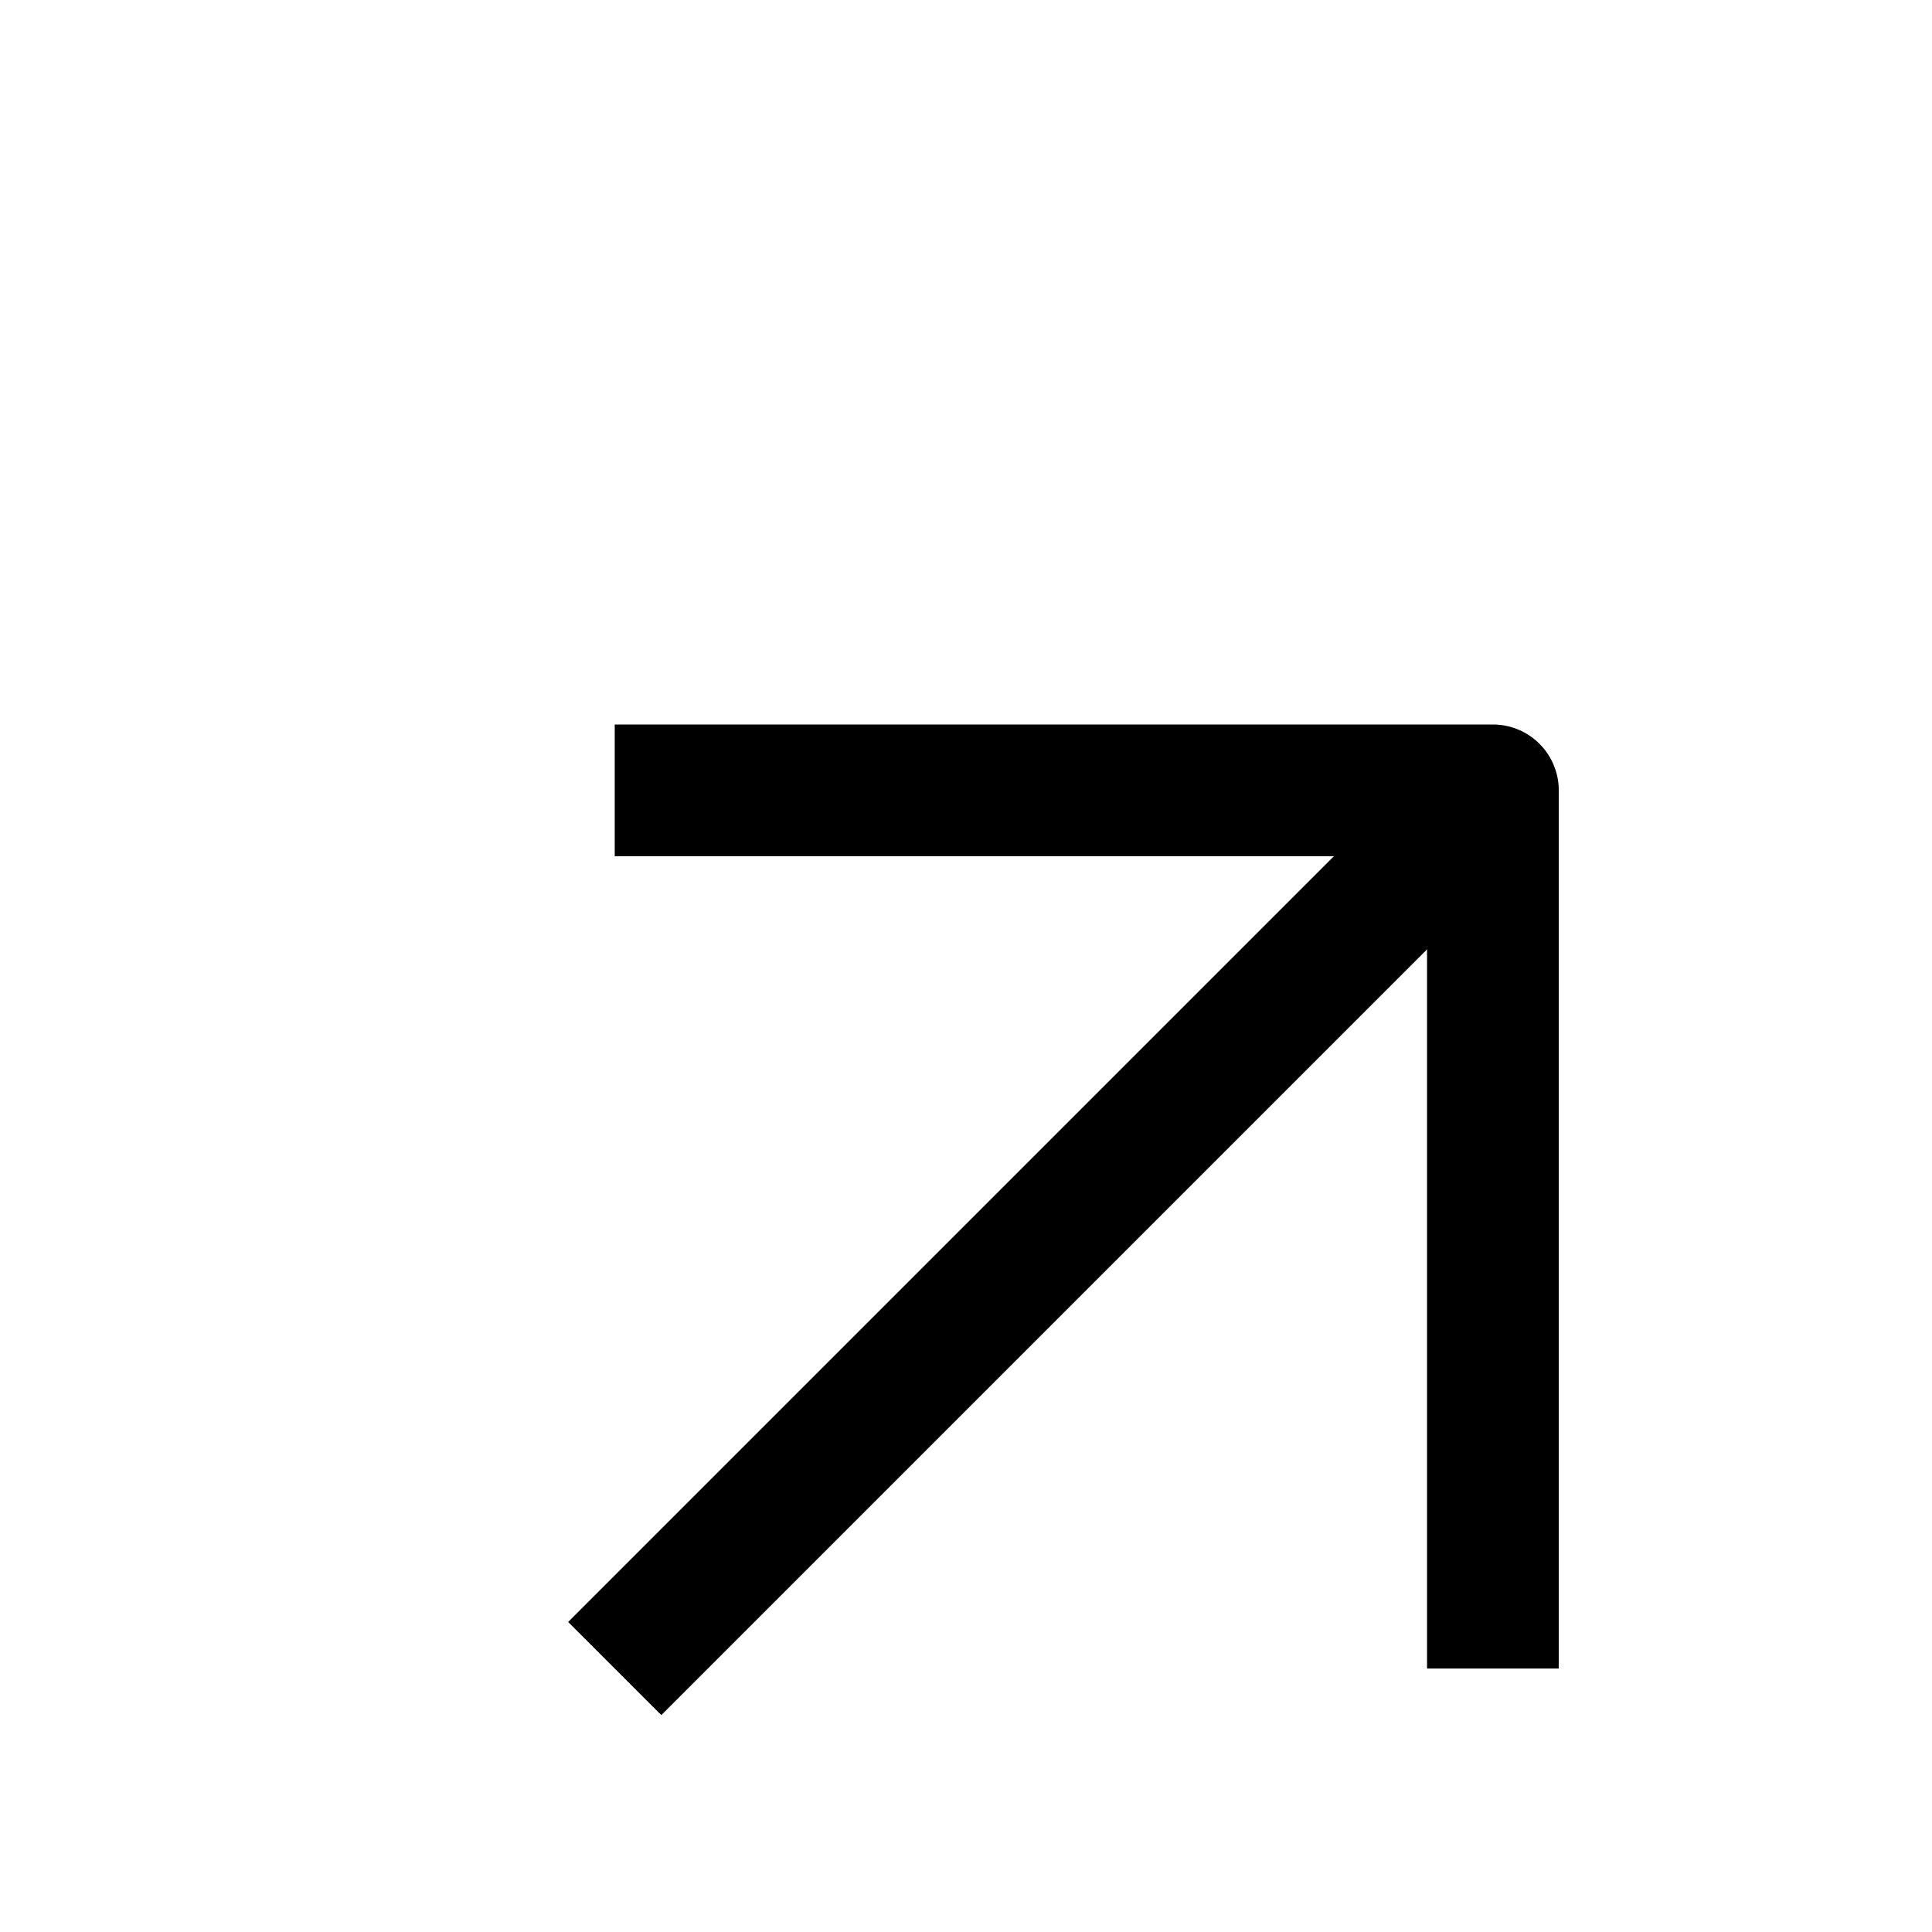
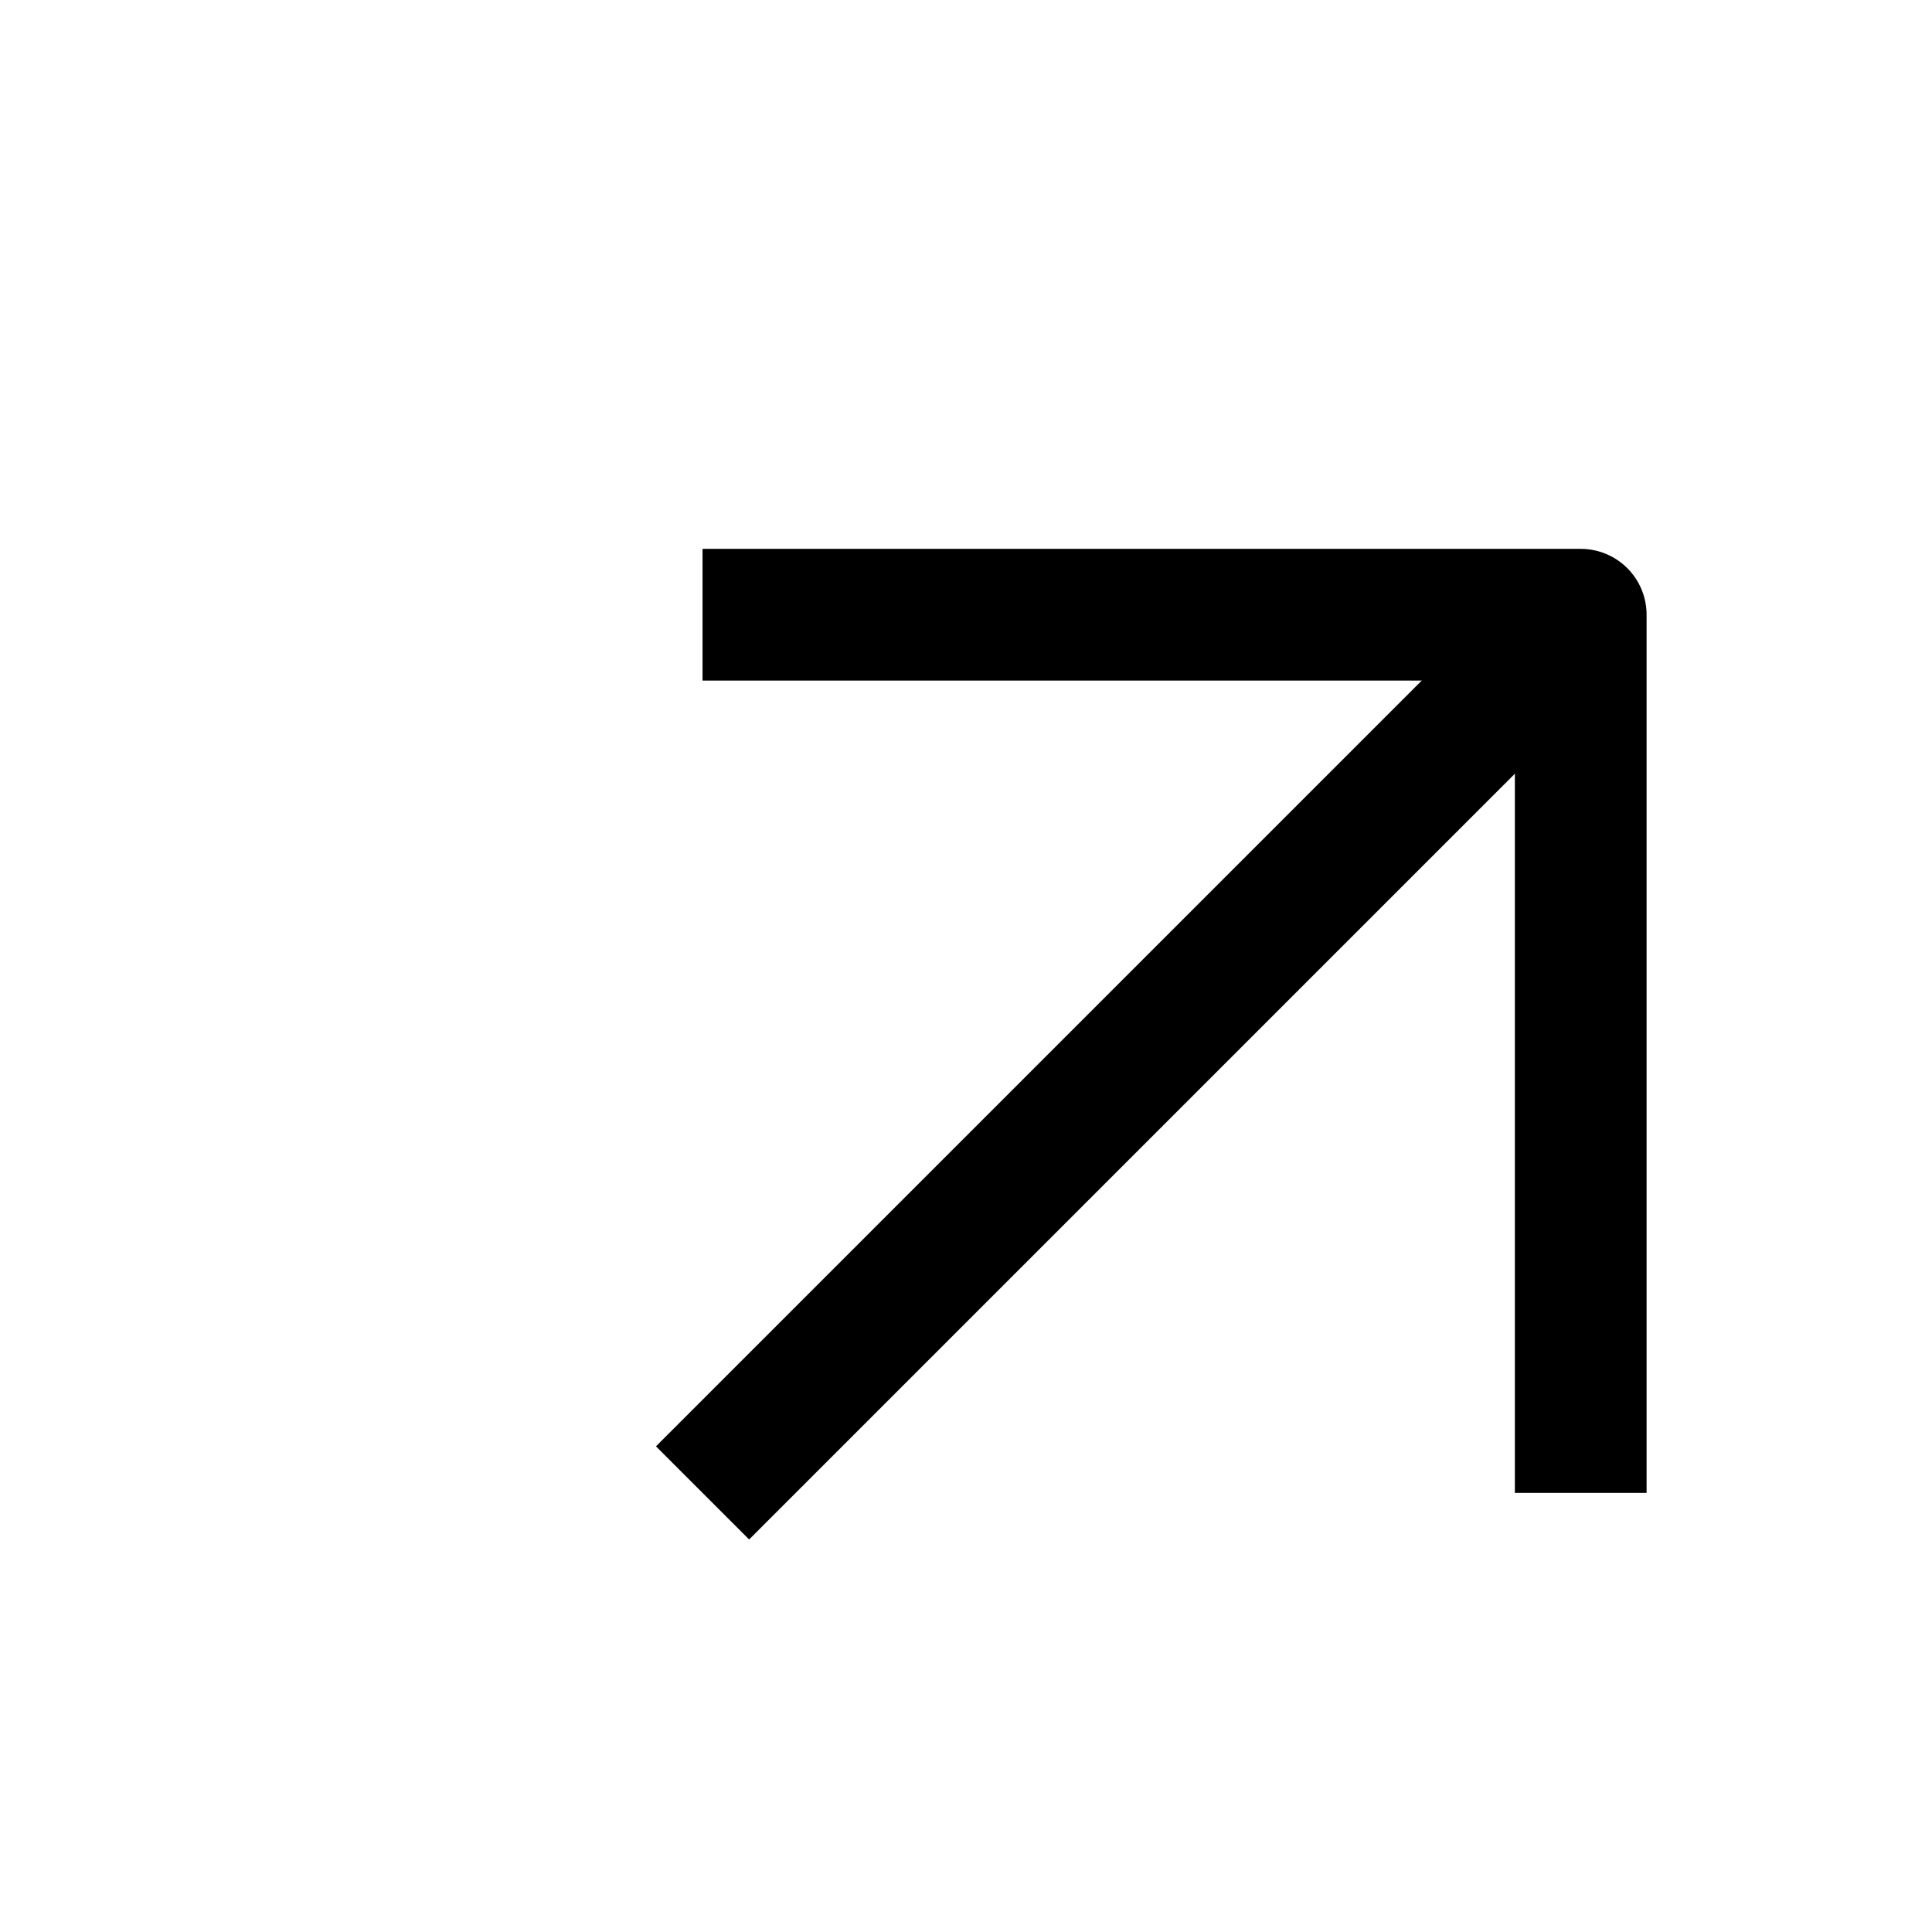
- <svg xmlns="http://www.w3.org/2000/svg" width="18" height="18" viewBox="0 0 22 18" fill="none" stroke="currentColor" stroke-width="1.5" stroke-linecap="butt" stroke-linejoin="round" class="feather feather-arrow-up-right">
+ <svg xmlns="http://www.w3.org/2000/svg" width="18" height="18" viewBox="0 0 20 22" fill="none" stroke="currentColor" stroke-width="1.5" stroke-linecap="butt" stroke-linejoin="round" class="feather feather-arrow-up-right">
  <line x1="7" y1="17" x2="17" y2="7" />
  <polyline points="7 7 17 7 17 17" />
</svg>
